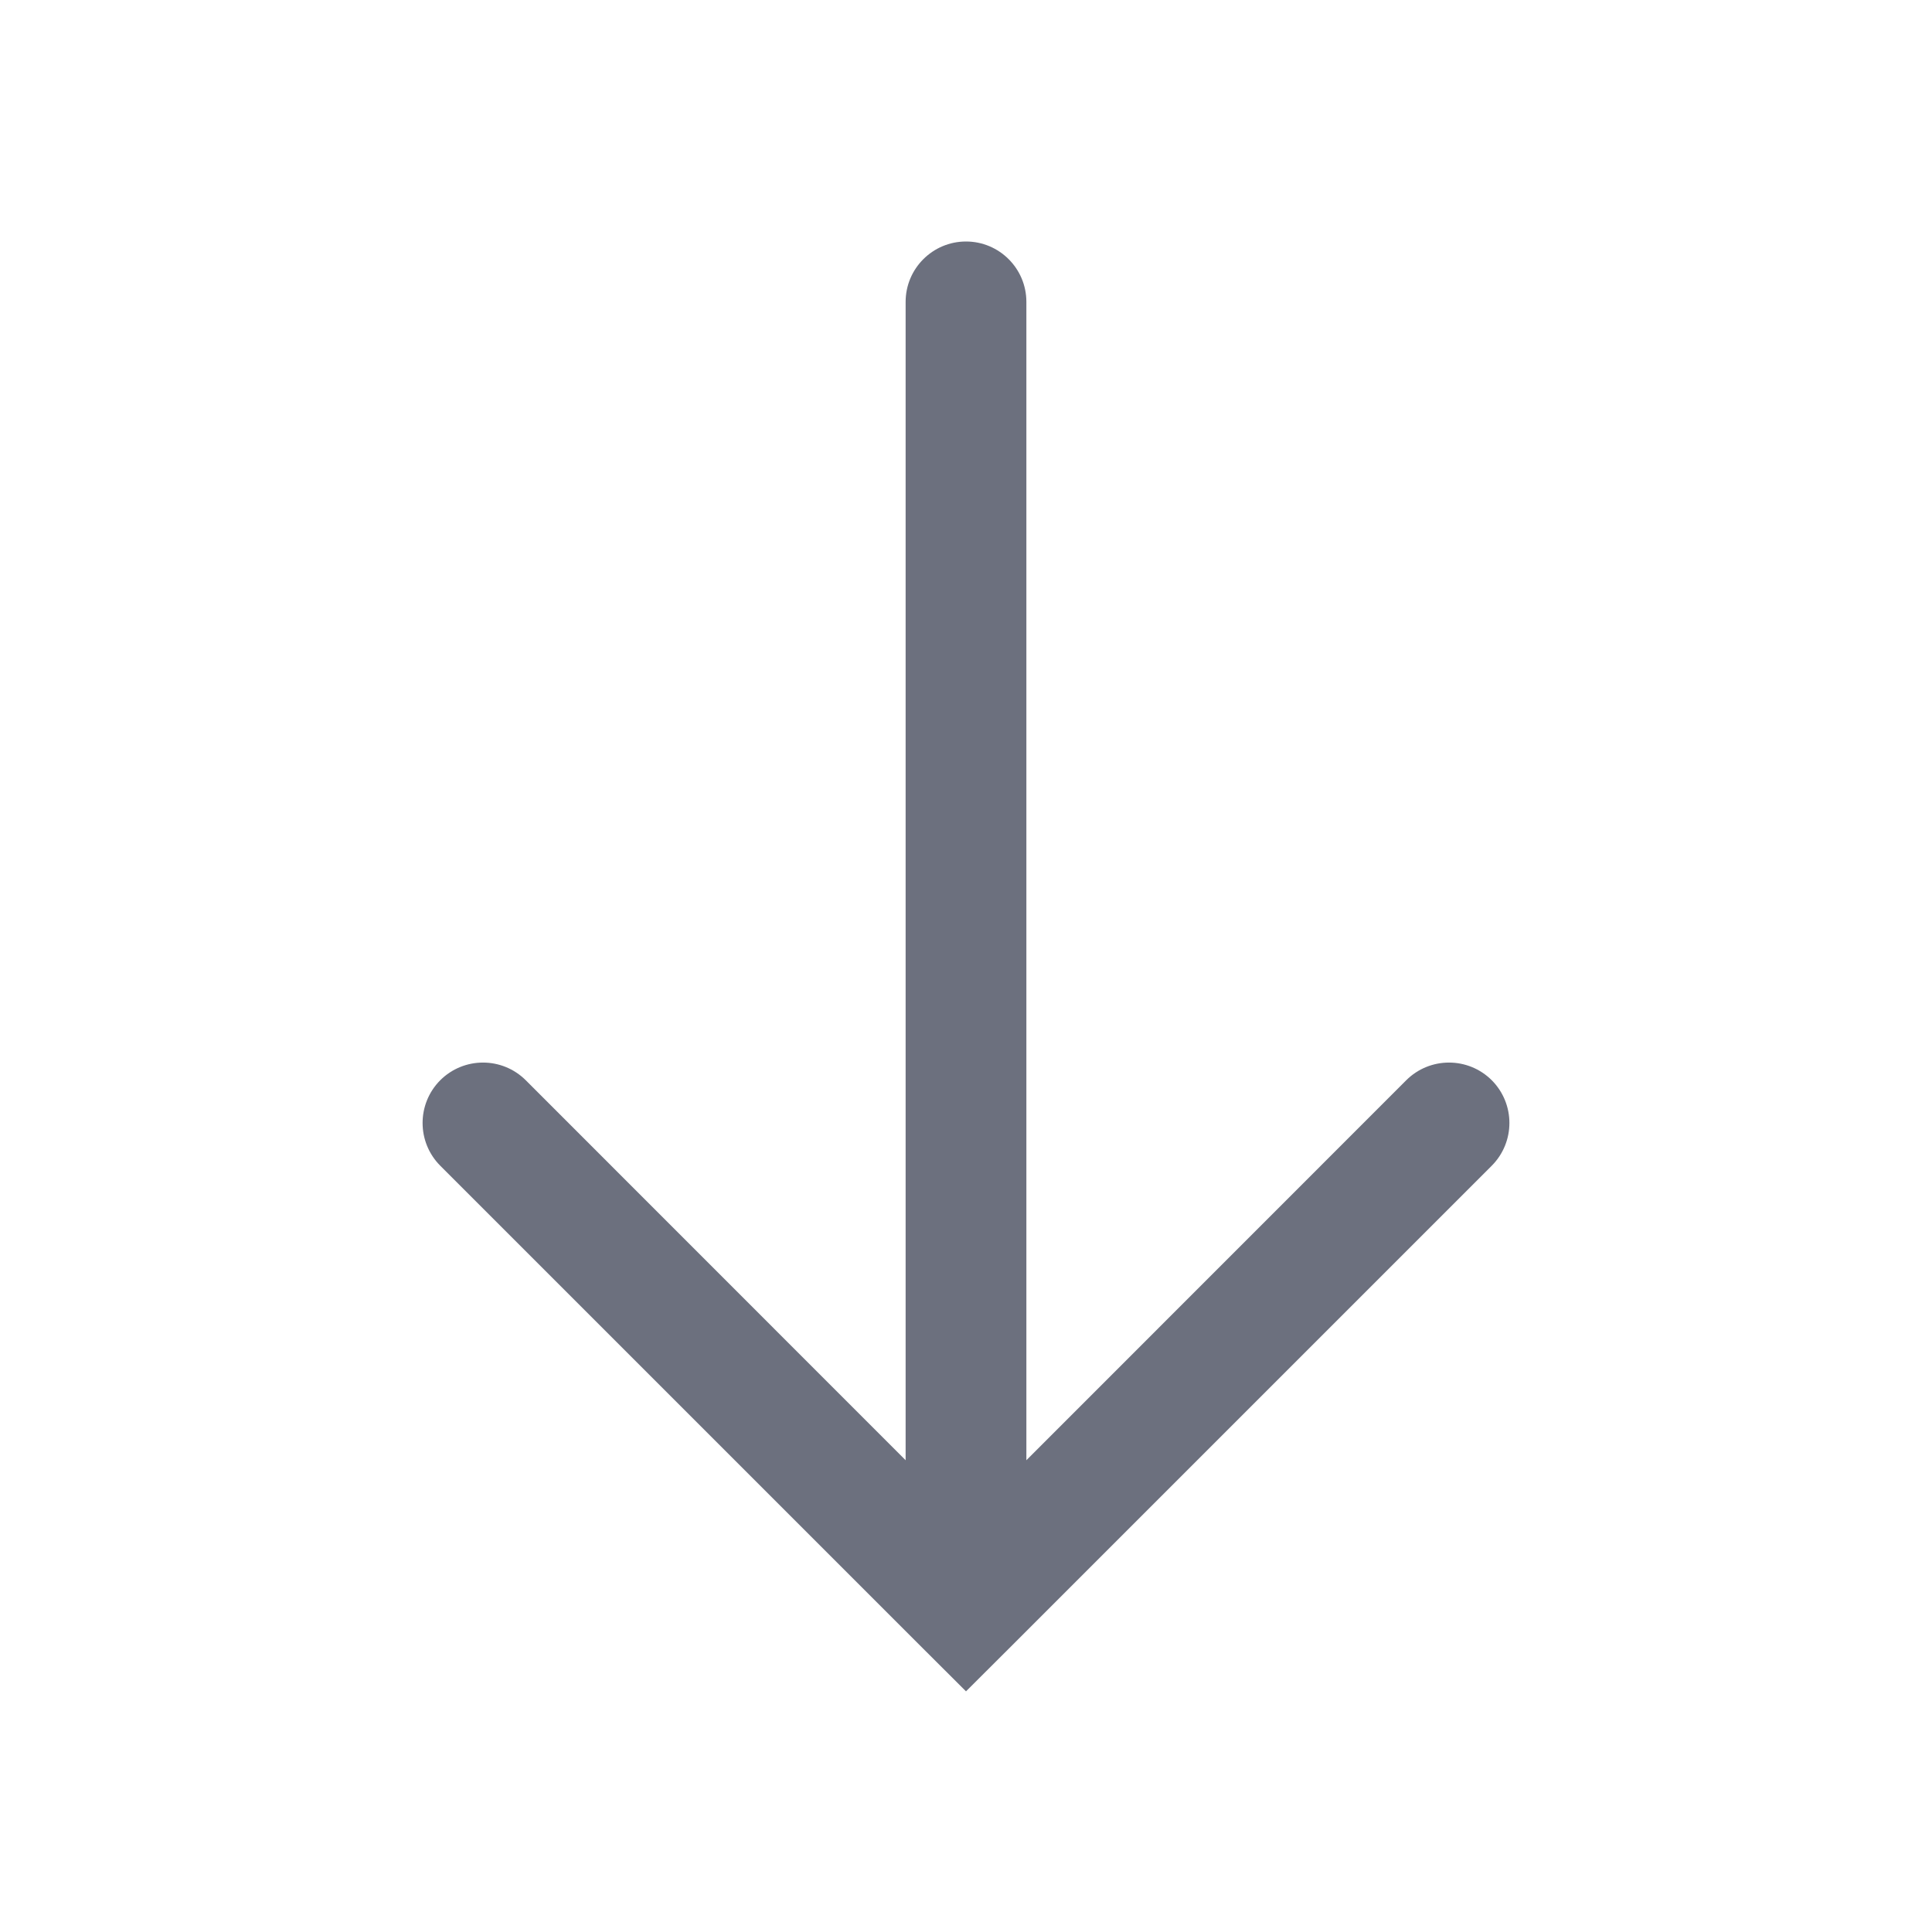
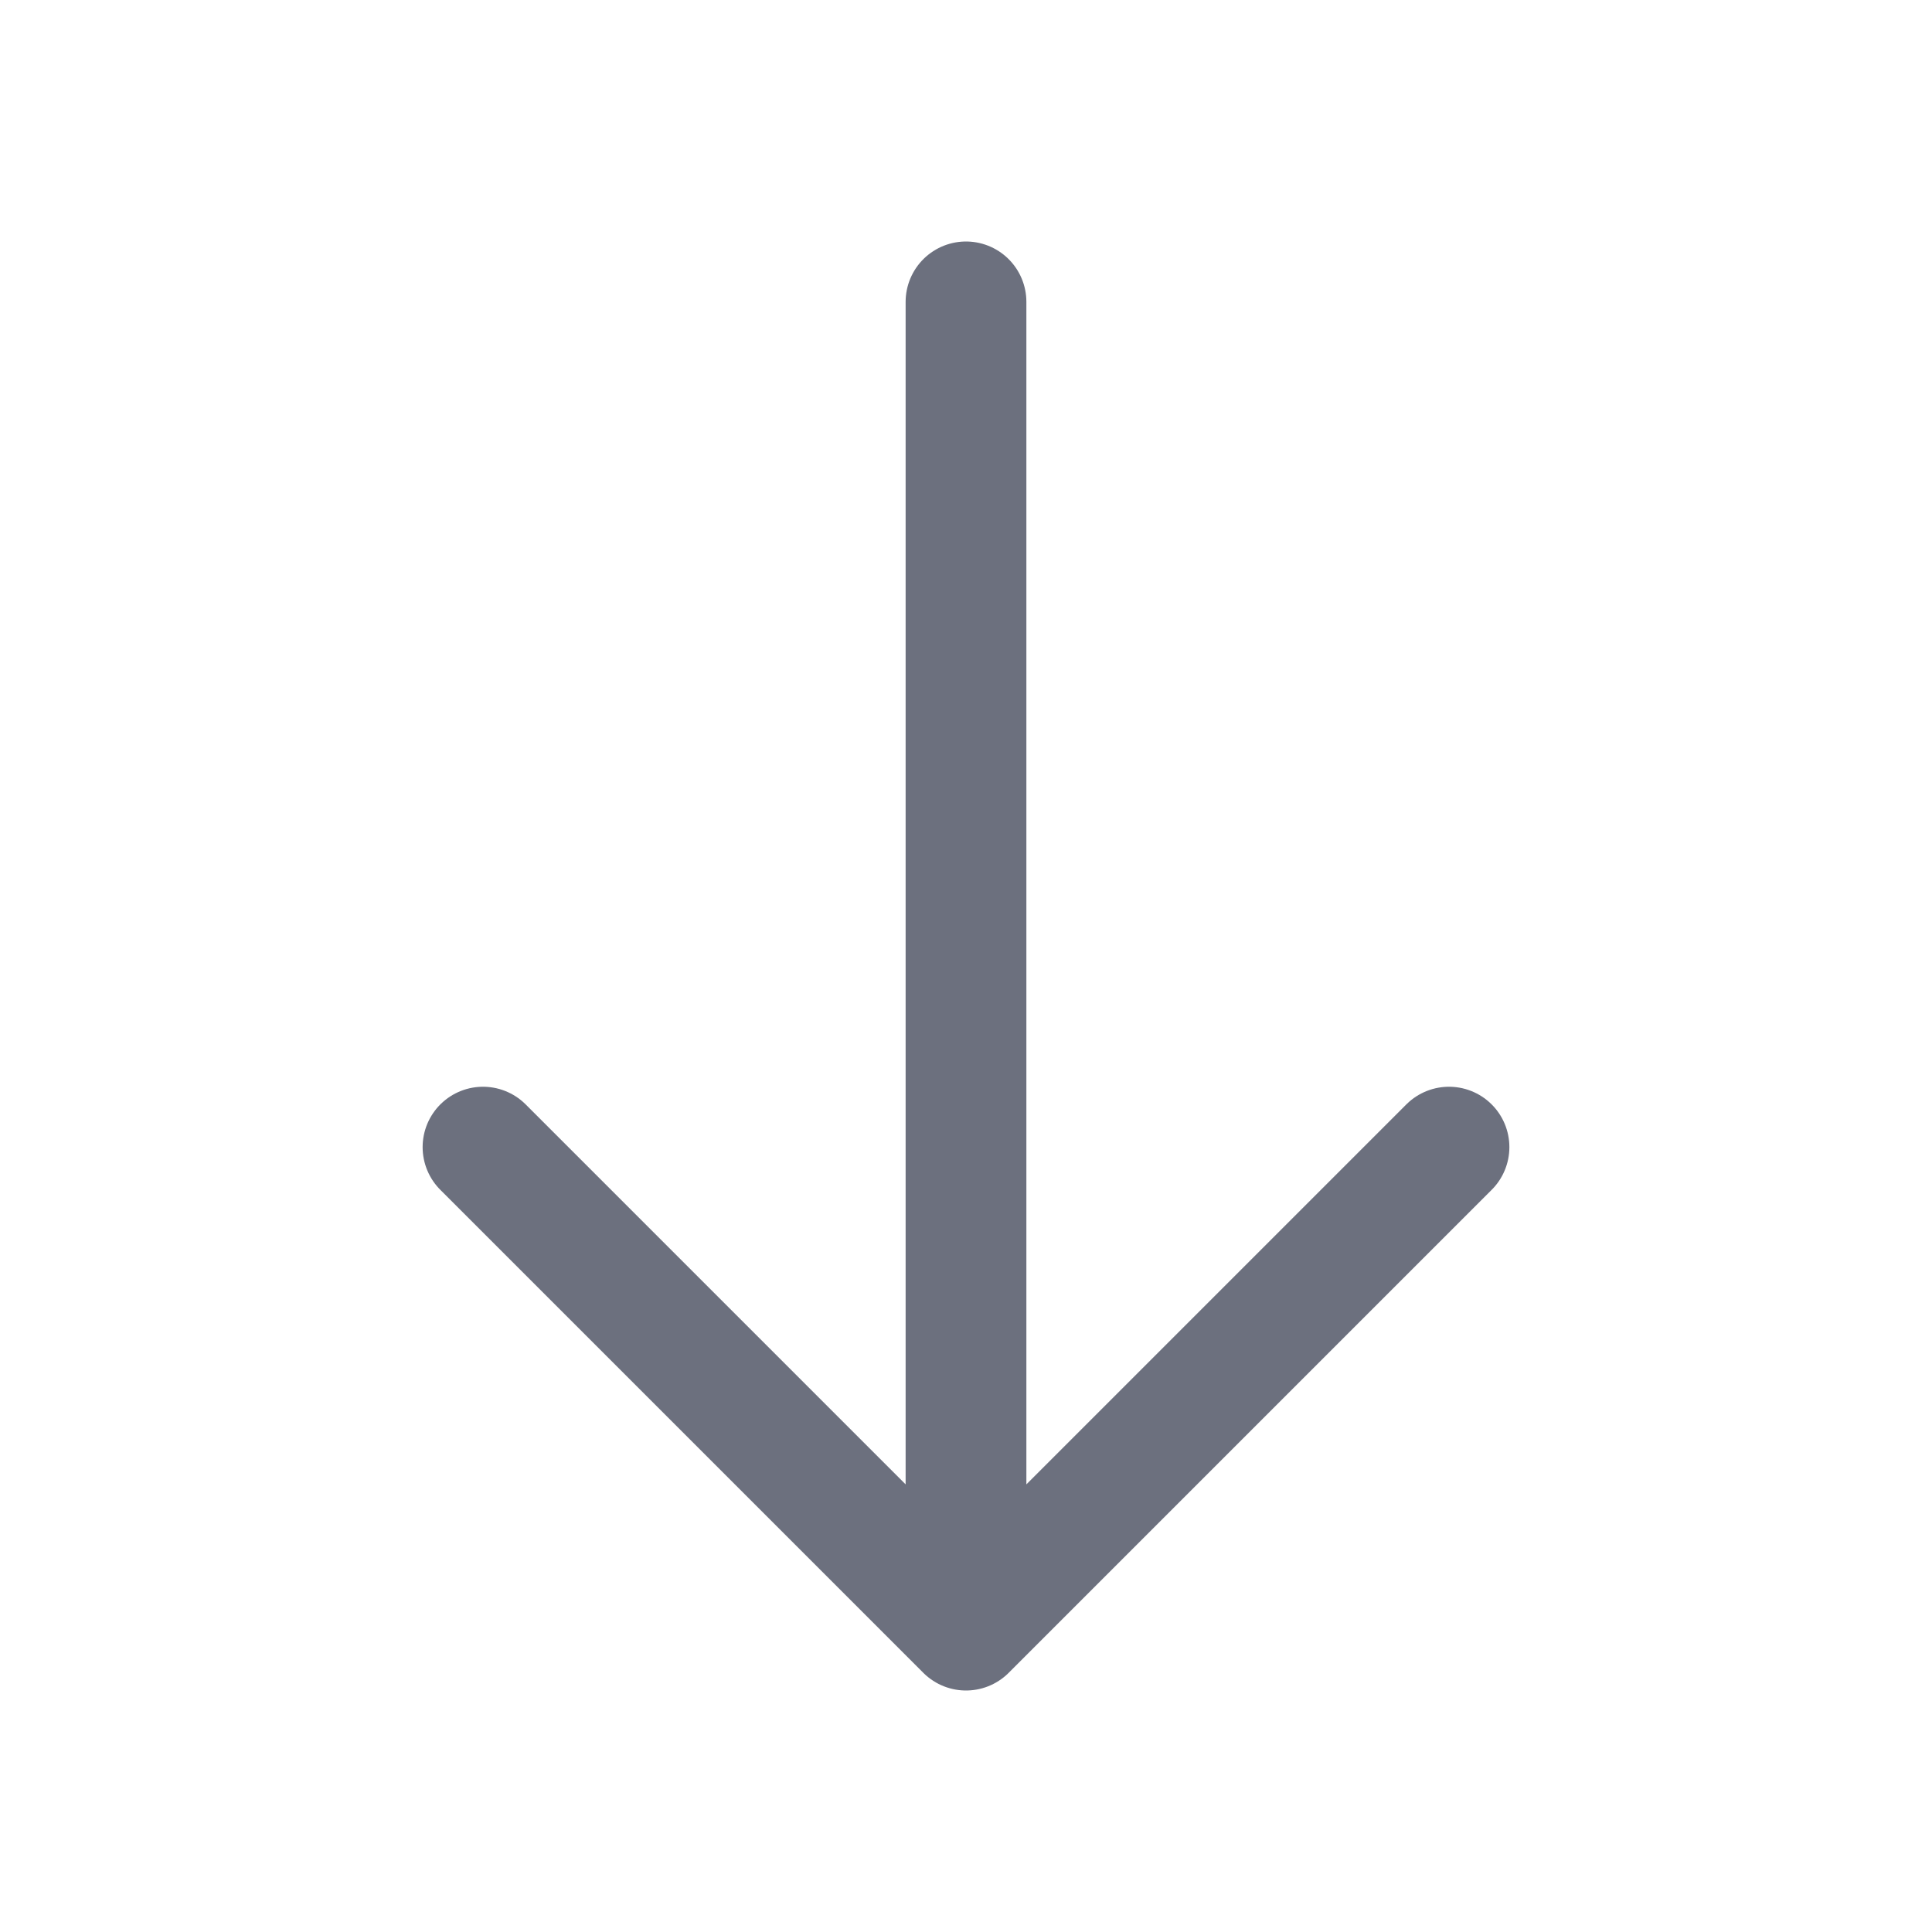
<svg xmlns="http://www.w3.org/2000/svg" width="16" height="16" viewBox="0 0 16 16" fill="none">
-   <path fill-rule="evenodd" clip-rule="evenodd" d="M12.354 9.654C12.549 9.458 12.549 9.142 12.354 8.946C12.158 8.751 11.842 8.751 11.646 8.946L8.5 12.093L8.5 2.5C8.5 2.224 8.276 2 8 2C7.724 2 7.5 2.224 7.5 2.5L7.5 12.093L4.354 8.946C4.158 8.751 3.842 8.751 3.646 8.946C3.451 9.142 3.451 9.458 3.646 9.654L7.646 13.654L8 14.007L8.354 13.654L12.354 9.654Z" fill="#6C707E" />
+   <path d="M8 2.5V13.5M4 9.5L8 13.5L12 9.5" stroke="#6C707E" stroke-linecap="round" stroke-linejoin="round" />
</svg>
